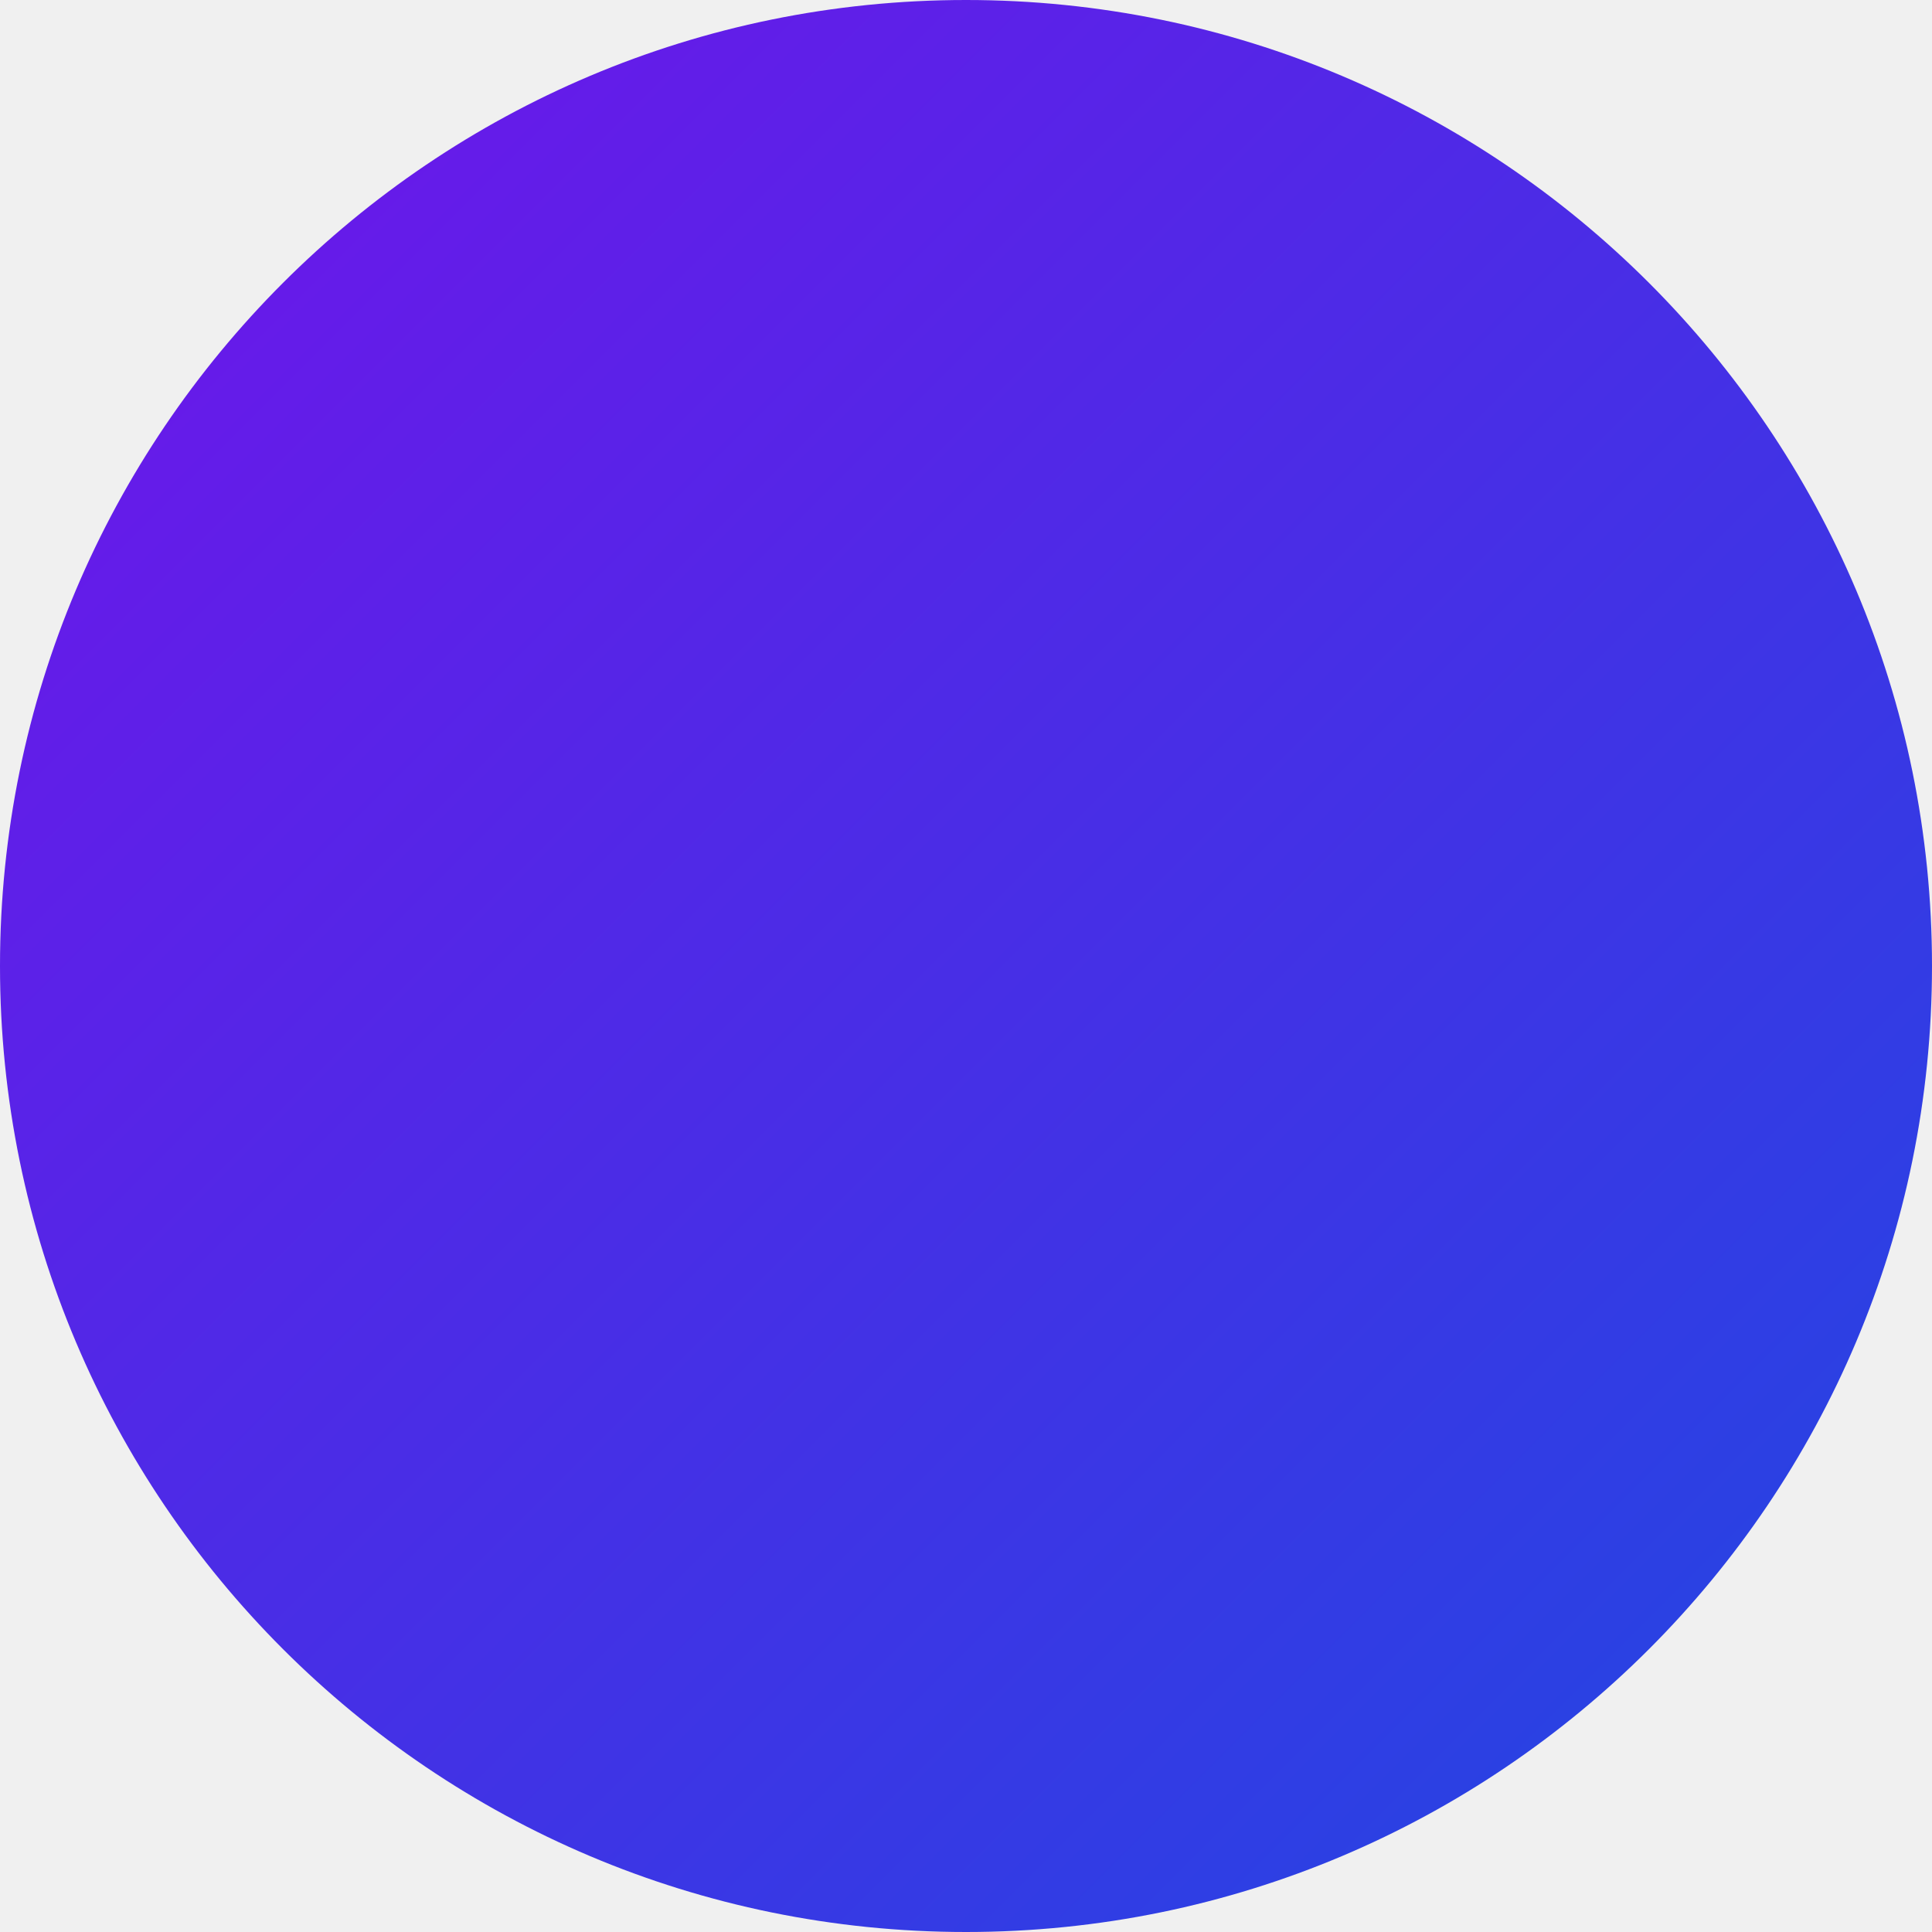
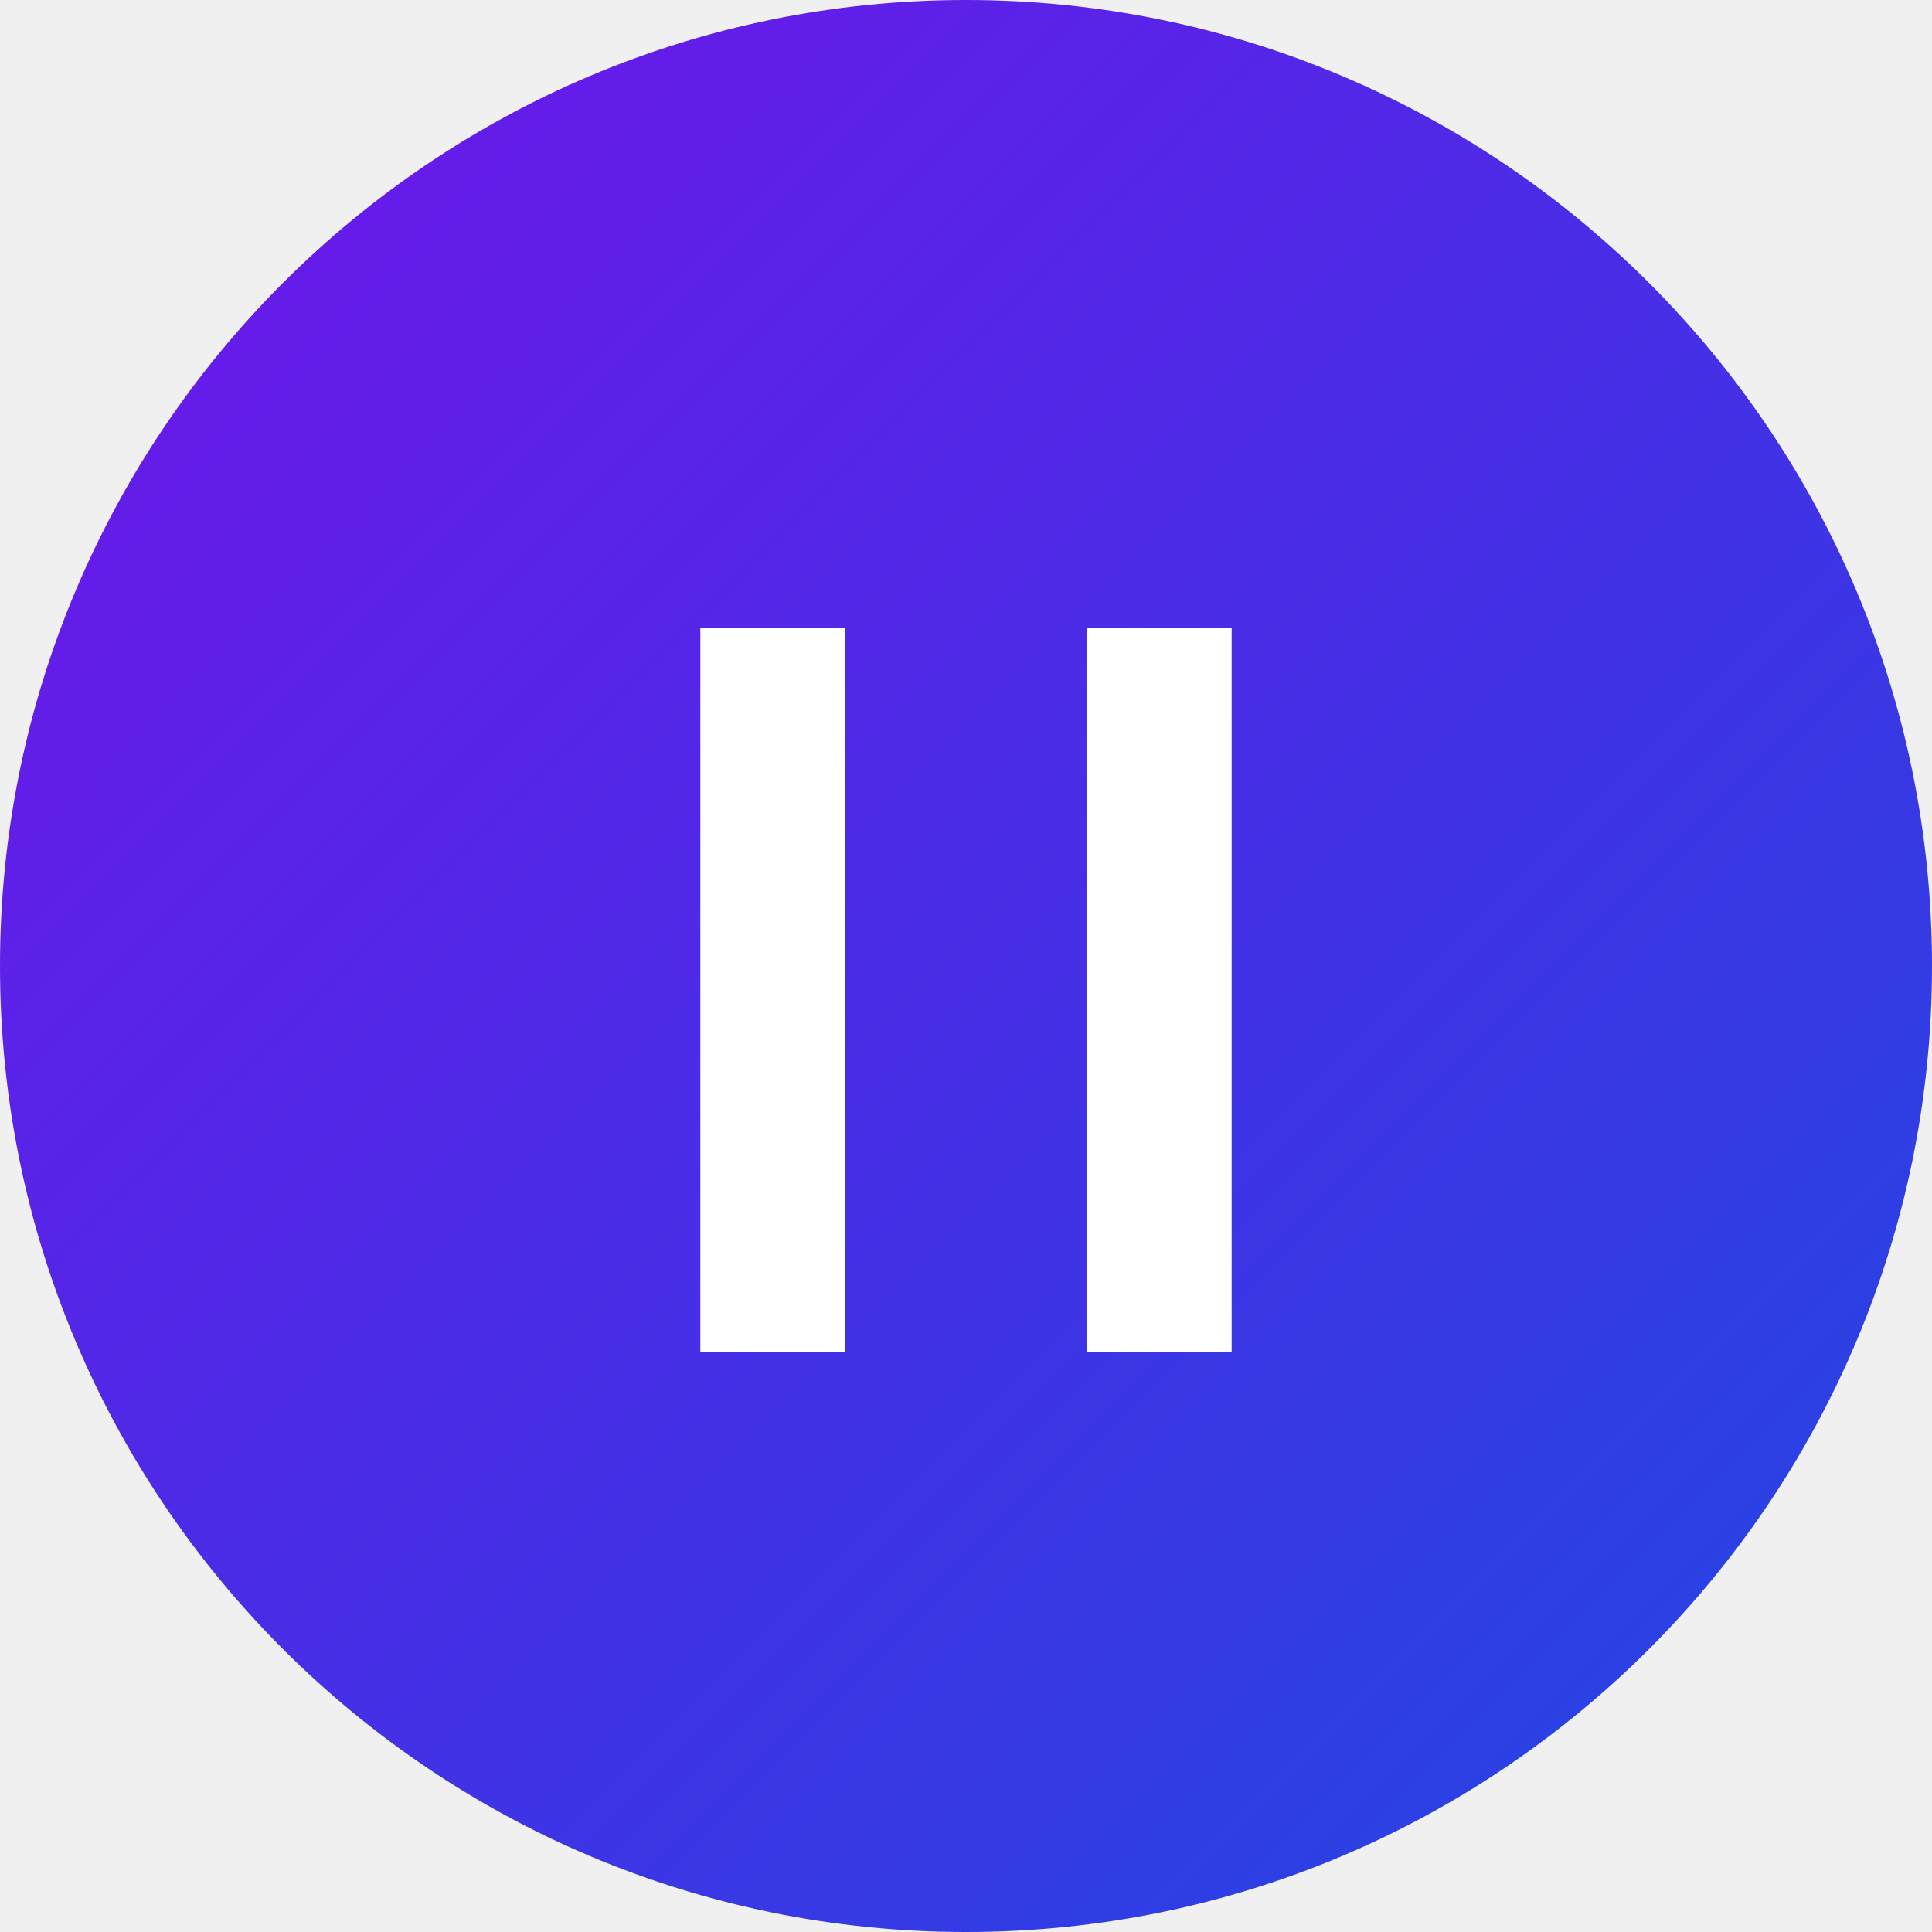
<svg xmlns="http://www.w3.org/2000/svg" width="40" height="40" viewBox="0 0 40 40">
  <defs>
    <linearGradient id="linear-gradient" x2="1" y2="1" gradientUnits="objectBoundingBox">
      <stop offset="0" stop-color="#7213ea" />
      <stop offset="1" stop-color="#1e49e2" />
    </linearGradient>
  </defs>
-   <circle id="Ellipse_7" data-name="Ellipse 7" cx="20" cy="20" r="20" fill="url(#linear-gradient)" />
+   <g id="Group_776" data-name="Group 776" transform="translate(-371 -492)">
+     <circle id="Ellipse_7" data-name="Ellipse 7" cx="20" cy="20" r="20" transform="translate(371 492)" fill="url(#linear-gradient)" />
+     <g id="Group_3" data-name="Group 3" transform="translate(387.396 505)">
+       <line id="Line_4" data-name="Line 4" y2="15" transform="translate(-0.396)" fill="none" stroke="#fff" stroke-width="3" />
+       <line id="Line_5" data-name="Line 5" y2="15" transform="translate(7.604)" fill="none" stroke="#fff" stroke-width="3" />
+     </g>
+   </g>
</svg>
